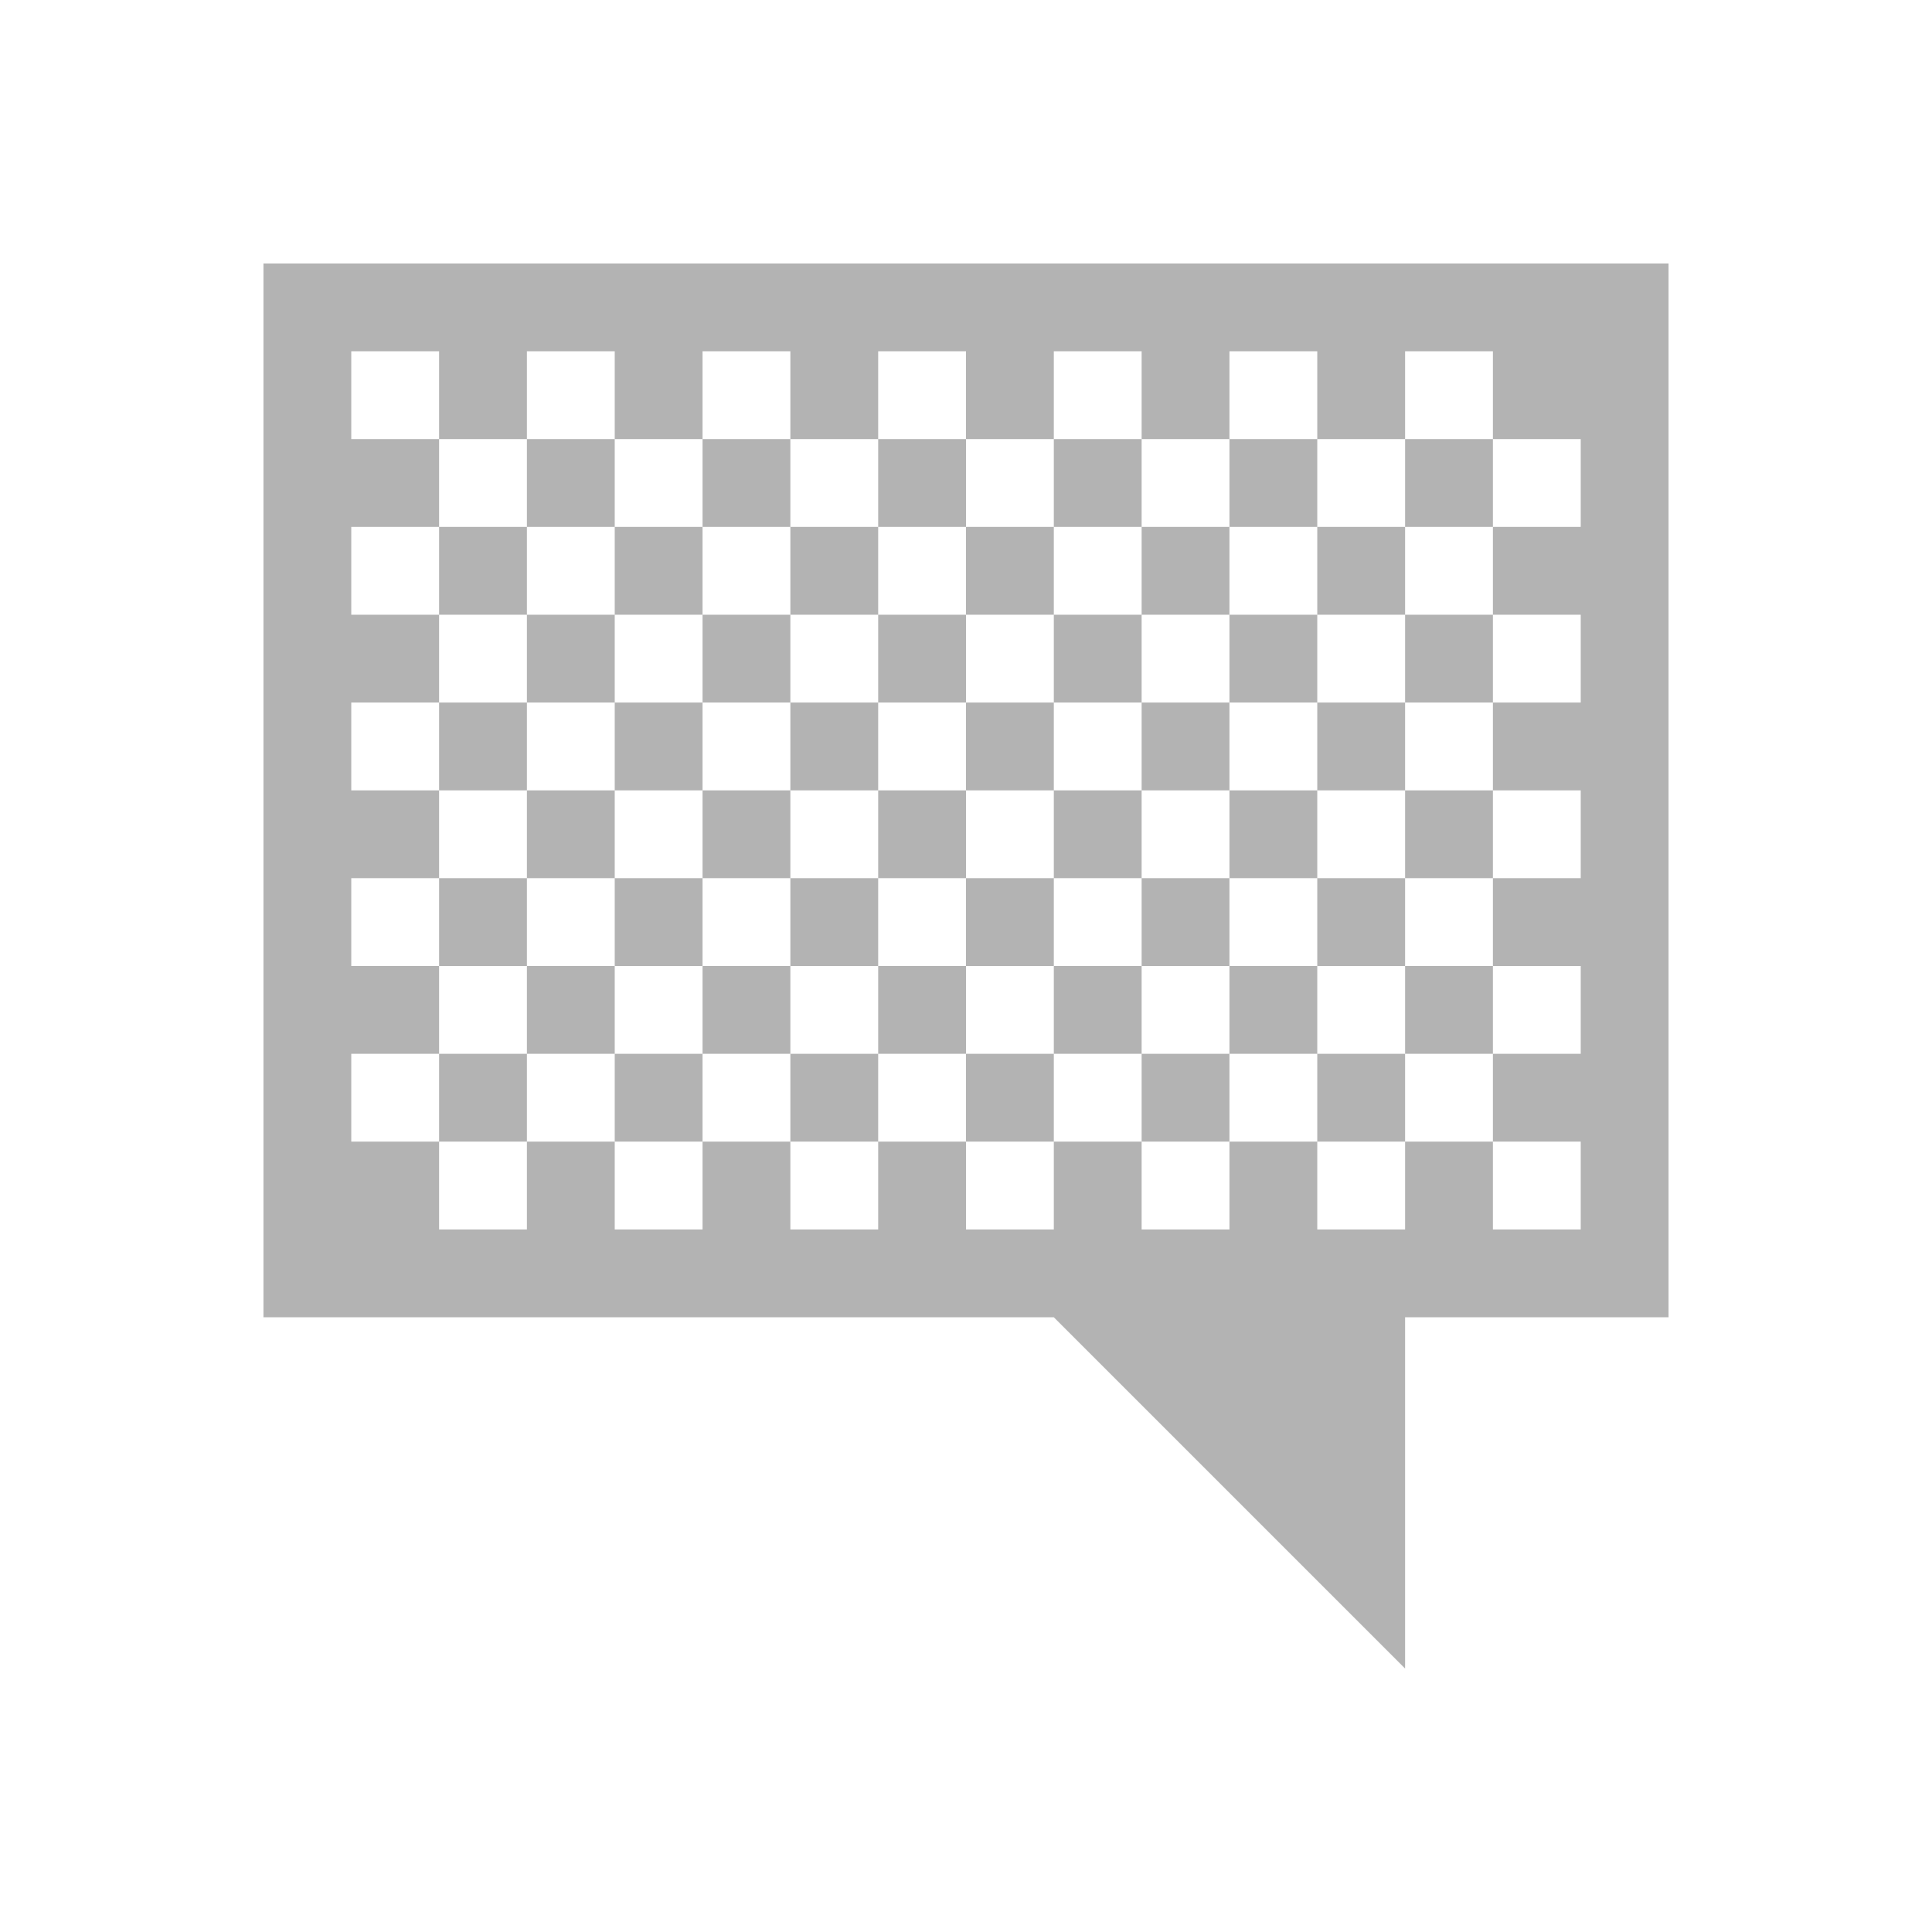
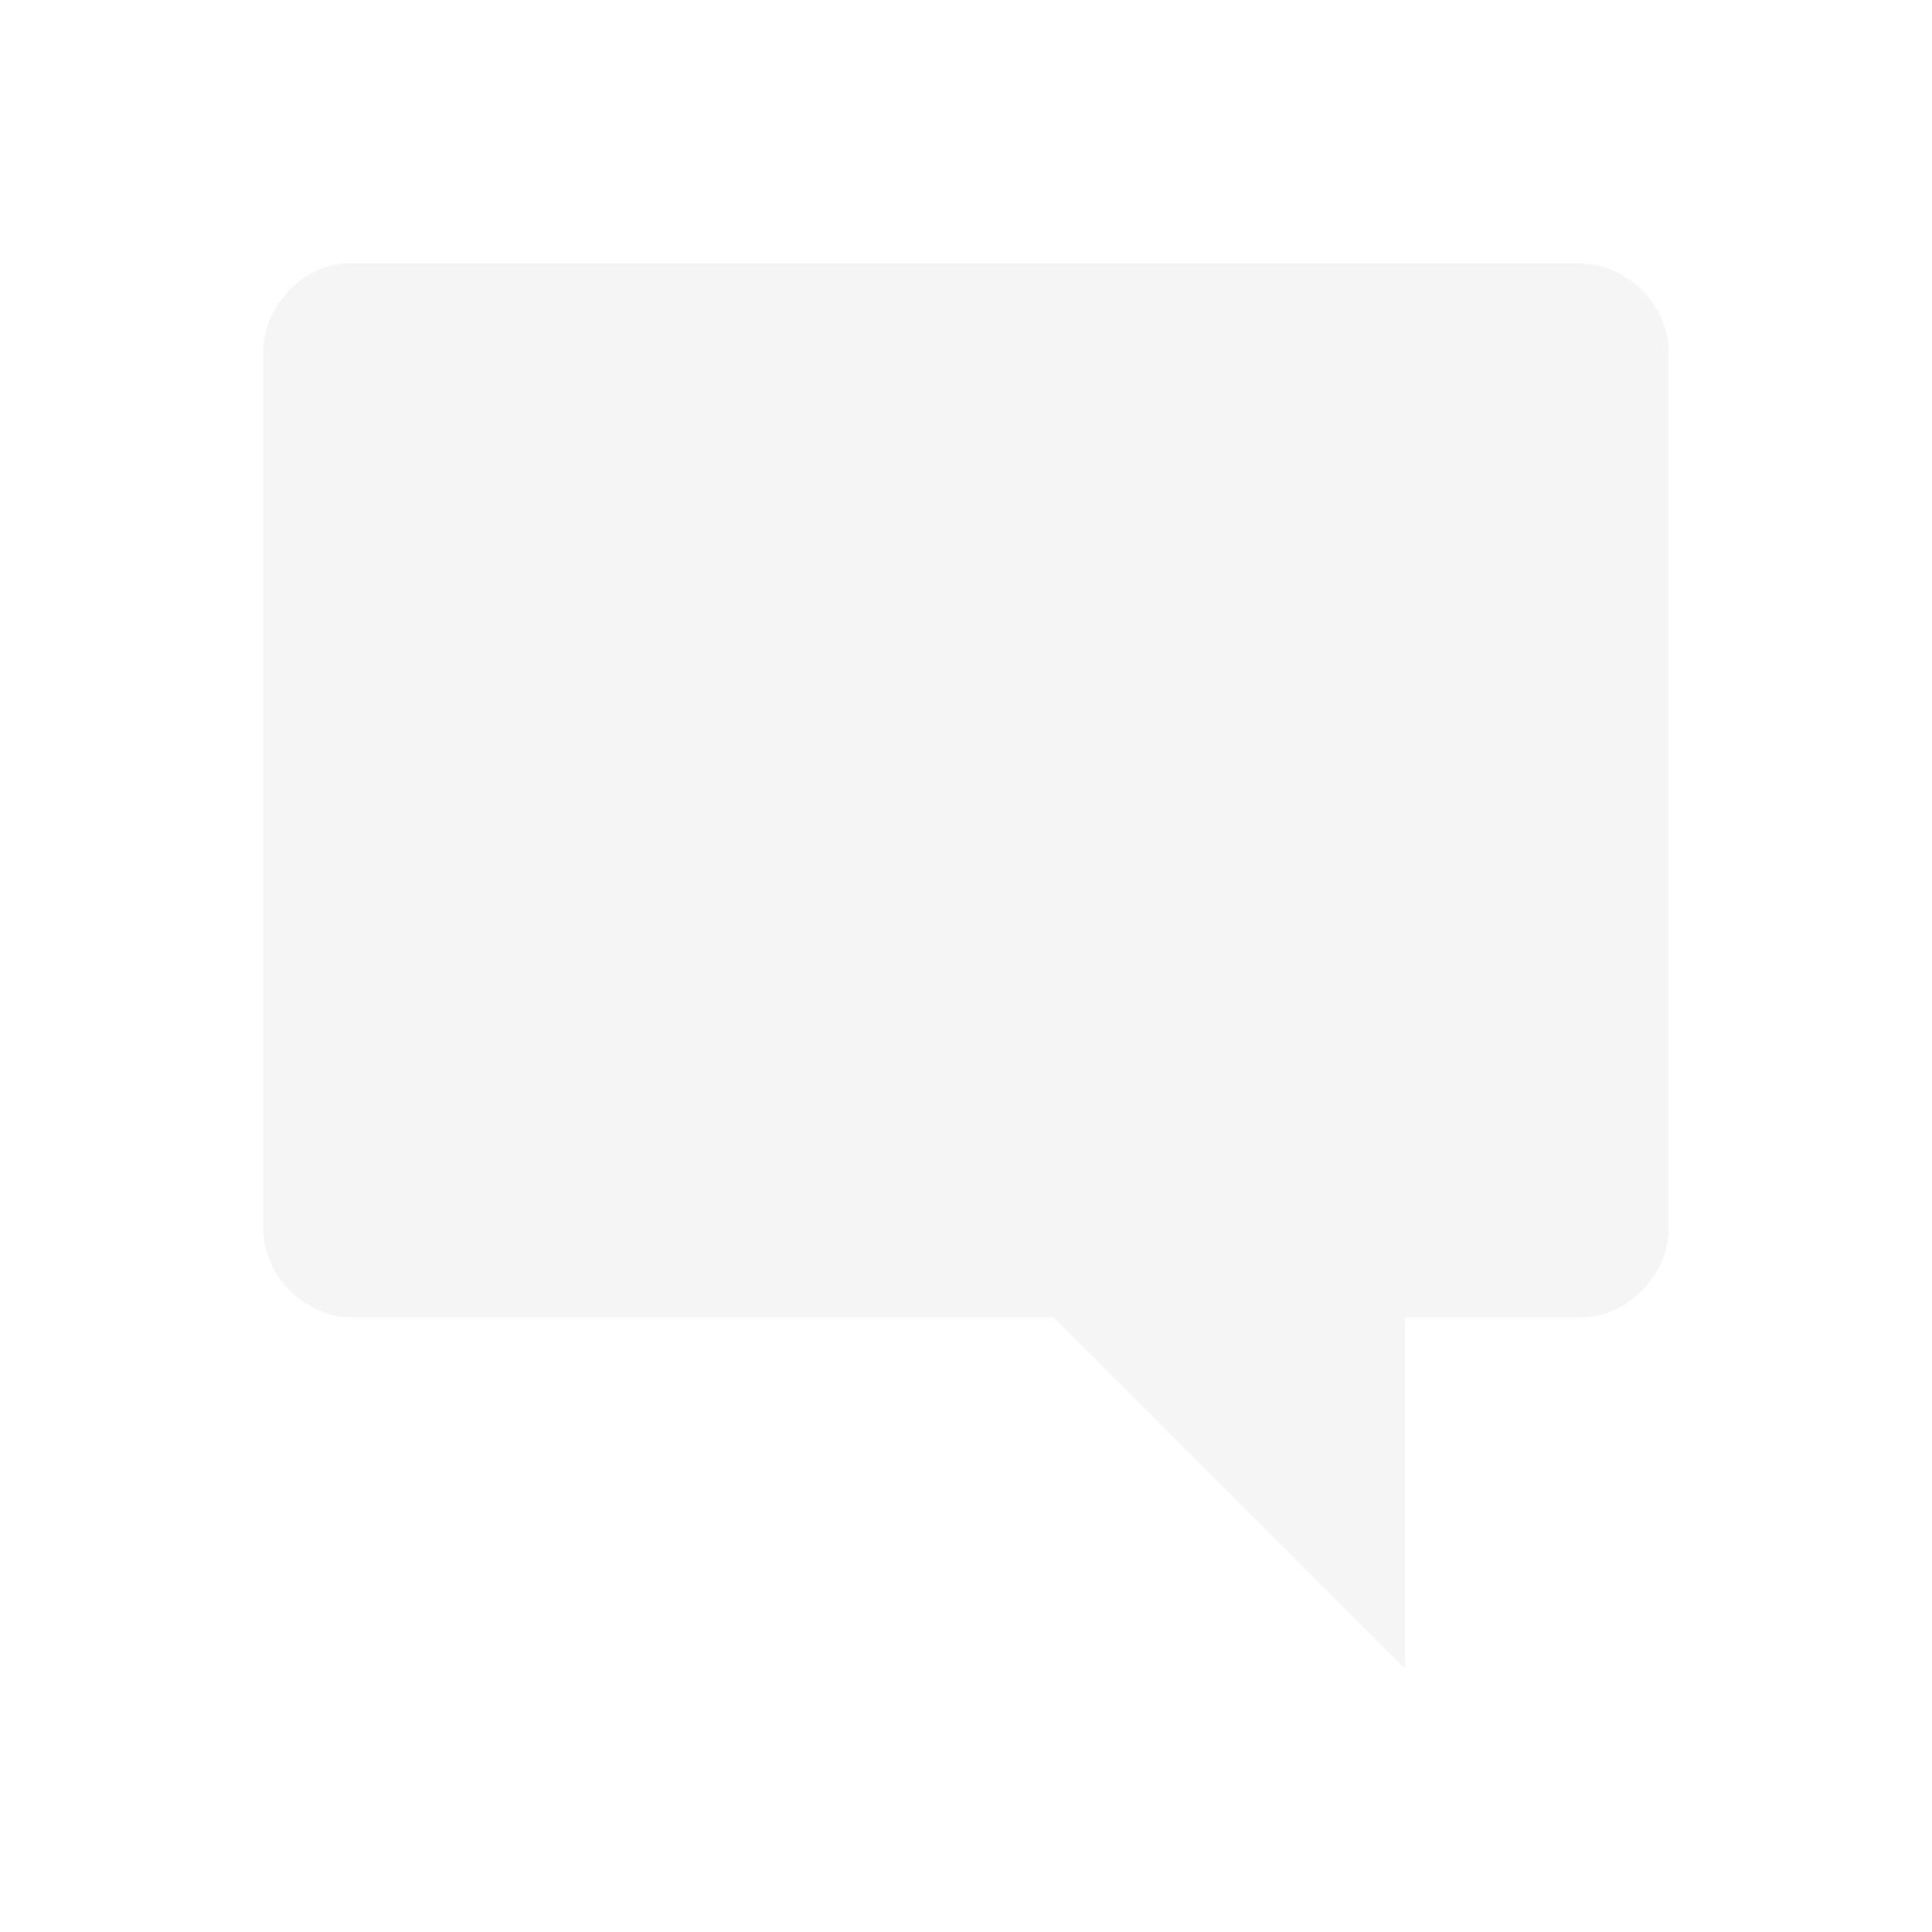
<svg xmlns="http://www.w3.org/2000/svg" width="22" height="22" id="svg2" version="1.1">
  <defs id="defs4" />
  <g id="layer1" transform="translate(0,-1030.362)">
-     <path style="opacity:0.3;fill:#f9f9f9#f9f9f9#cdcdcd#000000;fill-opacity:1;stroke:none" d="m 3,1033.362 0,12 9,0 4,4 0,-4 3,0 0,-12 -16,0 z m 1,1 1,0 0,1 1,0 0,-1 1,0 0,1 1,0 0,-1 1,0 0,1 1,0 0,-1 1,0 0,1 1,0 0,-1 1,0 0,1 1,0 0,-1 1,0 0,1 1,0 0,-1 1,0 0,1 1,0 0,1 -1,0 0,1 1,0 0,1 -1,0 0,1 1,0 0,1 -1,0 0,1 1,0 0,1 -1,0 0,1 1,0 0,1 -1,0 0,-1 -1,0 0,1 -1,0 0,-1 -1,0 0,1 -1,0 0,-1 -1,0 0,1 -1,0 0,-1 -1,0 0,1 -1,0 0,-1 -1,0 0,1 -1,0 0,-1 -1,0 0,1 -1,0 0,-1 -1,0 0,-1 1,0 0,-1 -1,0 0,-1 1,0 0,-1 -1,0 0,-1 1,0 0,-1 -1,0 0,-1 1,0 0,-1 -1,0 0,-1 z m 1,2 0,1 1,0 0,-1 -1,0 z m 1,0 1,0 0,-1 -1,0 0,1 z m 1,0 0,1 1,0 0,-1 -1,0 z m 1,0 1,0 0,-1 -1,0 0,1 z m 1,0 0,1 1,0 0,-1 -1,0 z m 1,0 1,0 0,-1 -1,0 0,1 z m 1,0 0,1 1,0 0,-1 -1,0 z m 1,0 1,0 0,-1 -1,0 0,1 z m 1,0 0,1 1,0 0,-1 -1,0 z m 1,0 1,0 0,-1 -1,0 0,1 z m 1,0 0,1 1,0 0,-1 -1,0 z m 1,0 1,0 0,-1 -1,0 0,1 z m 0,1 0,1 1,0 0,-1 -1,0 z m 0,1 -1,0 0,1 1,0 0,-1 z m 0,1 0,1 1,0 0,-1 -1,0 z m 0,1 -1,0 0,1 1,0 0,-1 z m 0,1 0,1 1,0 0,-1 -1,0 z m 0,1 -1,0 0,1 1,0 0,-1 z m -1,0 0,-1 -1,0 0,1 1,0 z m -1,0 -1,0 0,1 1,0 0,-1 z m -1,0 0,-1 -1,0 0,1 1,0 z m -1,0 -1,0 0,1 1,0 0,-1 z m -1,0 0,-1 -1,0 0,1 1,0 z m -1,0 -1,0 0,1 1,0 0,-1 z m -1,0 0,-1 -1,0 0,1 1,0 z m -1,0 -1,0 0,1 1,0 0,-1 z m -1,0 0,-1 -1,0 0,1 1,0 z m -1,0 -1,0 0,1 1,0 0,-1 z m 0,-1 0,-1 -1,0 0,1 1,0 z m 0,-1 1,0 0,-1 -1,0 0,1 z m 0,-1 0,-1 -1,0 0,1 1,0 z m 0,-1 1,0 0,-1 -1,0 0,1 z m 1,0 0,1 1,0 0,-1 -1,0 z m 1,0 1,0 0,-1 -1,0 0,1 z m 1,0 0,1 1,0 0,-1 -1,0 z m 1,0 1,0 0,-1 -1,0 0,1 z m 1,0 0,1 1,0 0,-1 -1,0 z m 1,0 1,0 0,-1 -1,0 0,1 z m 1,0 0,1 1,0 0,-1 -1,0 z m 1,0 1,0 0,-1 -1,0 0,1 z m 0,1 0,1 1,0 0,-1 -1,0 z m 0,1 -1,0 0,1 1,0 0,-1 z m -1,0 0,-1 -1,0 0,1 1,0 z m -1,0 -1,0 0,1 1,0 0,-1 z m -1,0 0,-1 -1,0 0,1 1,0 z m -1,0 -1,0 0,1 1,0 0,-1 z m -1,0 0,-1 -1,0 0,1 1,0 z m -1,0 -1,0 0,1 1,0 0,-1 z" id="path2987" />
+     <path style="font-size:medium;font-style:normal;font-variant:normal;font-weight:normal;font-stretch:normal;text-indent:0;text-align:start;text-decoration:none;line-height:normal;letter-spacing:normal;word-spacing:normal;text-transform:none;direction:ltr;block-progression:tb;writing-mode:lr-tb;text-anchor:start;baseline-shift:baseline;opacity:0.3;color:#000000;fill:#dcdcdc;fill-opacity:1;fill-rule:nonzero;stroke:none;stroke-width:2;marker:none;visibility:visible;display:inline;overflow:visible;enable-background:accumulate;font-family:Sans;-inkscape-font-specification:Sans" d="m 3.906,1033.363 c -0.492,0.046 -0.908,0.506 -0.906,1 l 0,10 c 5e-5,0.523 0.476,1 1,1 l 8,0 4,4 0,-4 2,0 c 0.524,-10e-5 1,-0.476 1,-1 l 0,-10 c -5e-5,-0.524 -0.476,-1 -1,-1 l -14,0 c -0.031,-10e-4 -0.062,-10e-4 -0.094,0 z" id="rect14666-668" />
  </g>
</svg>
